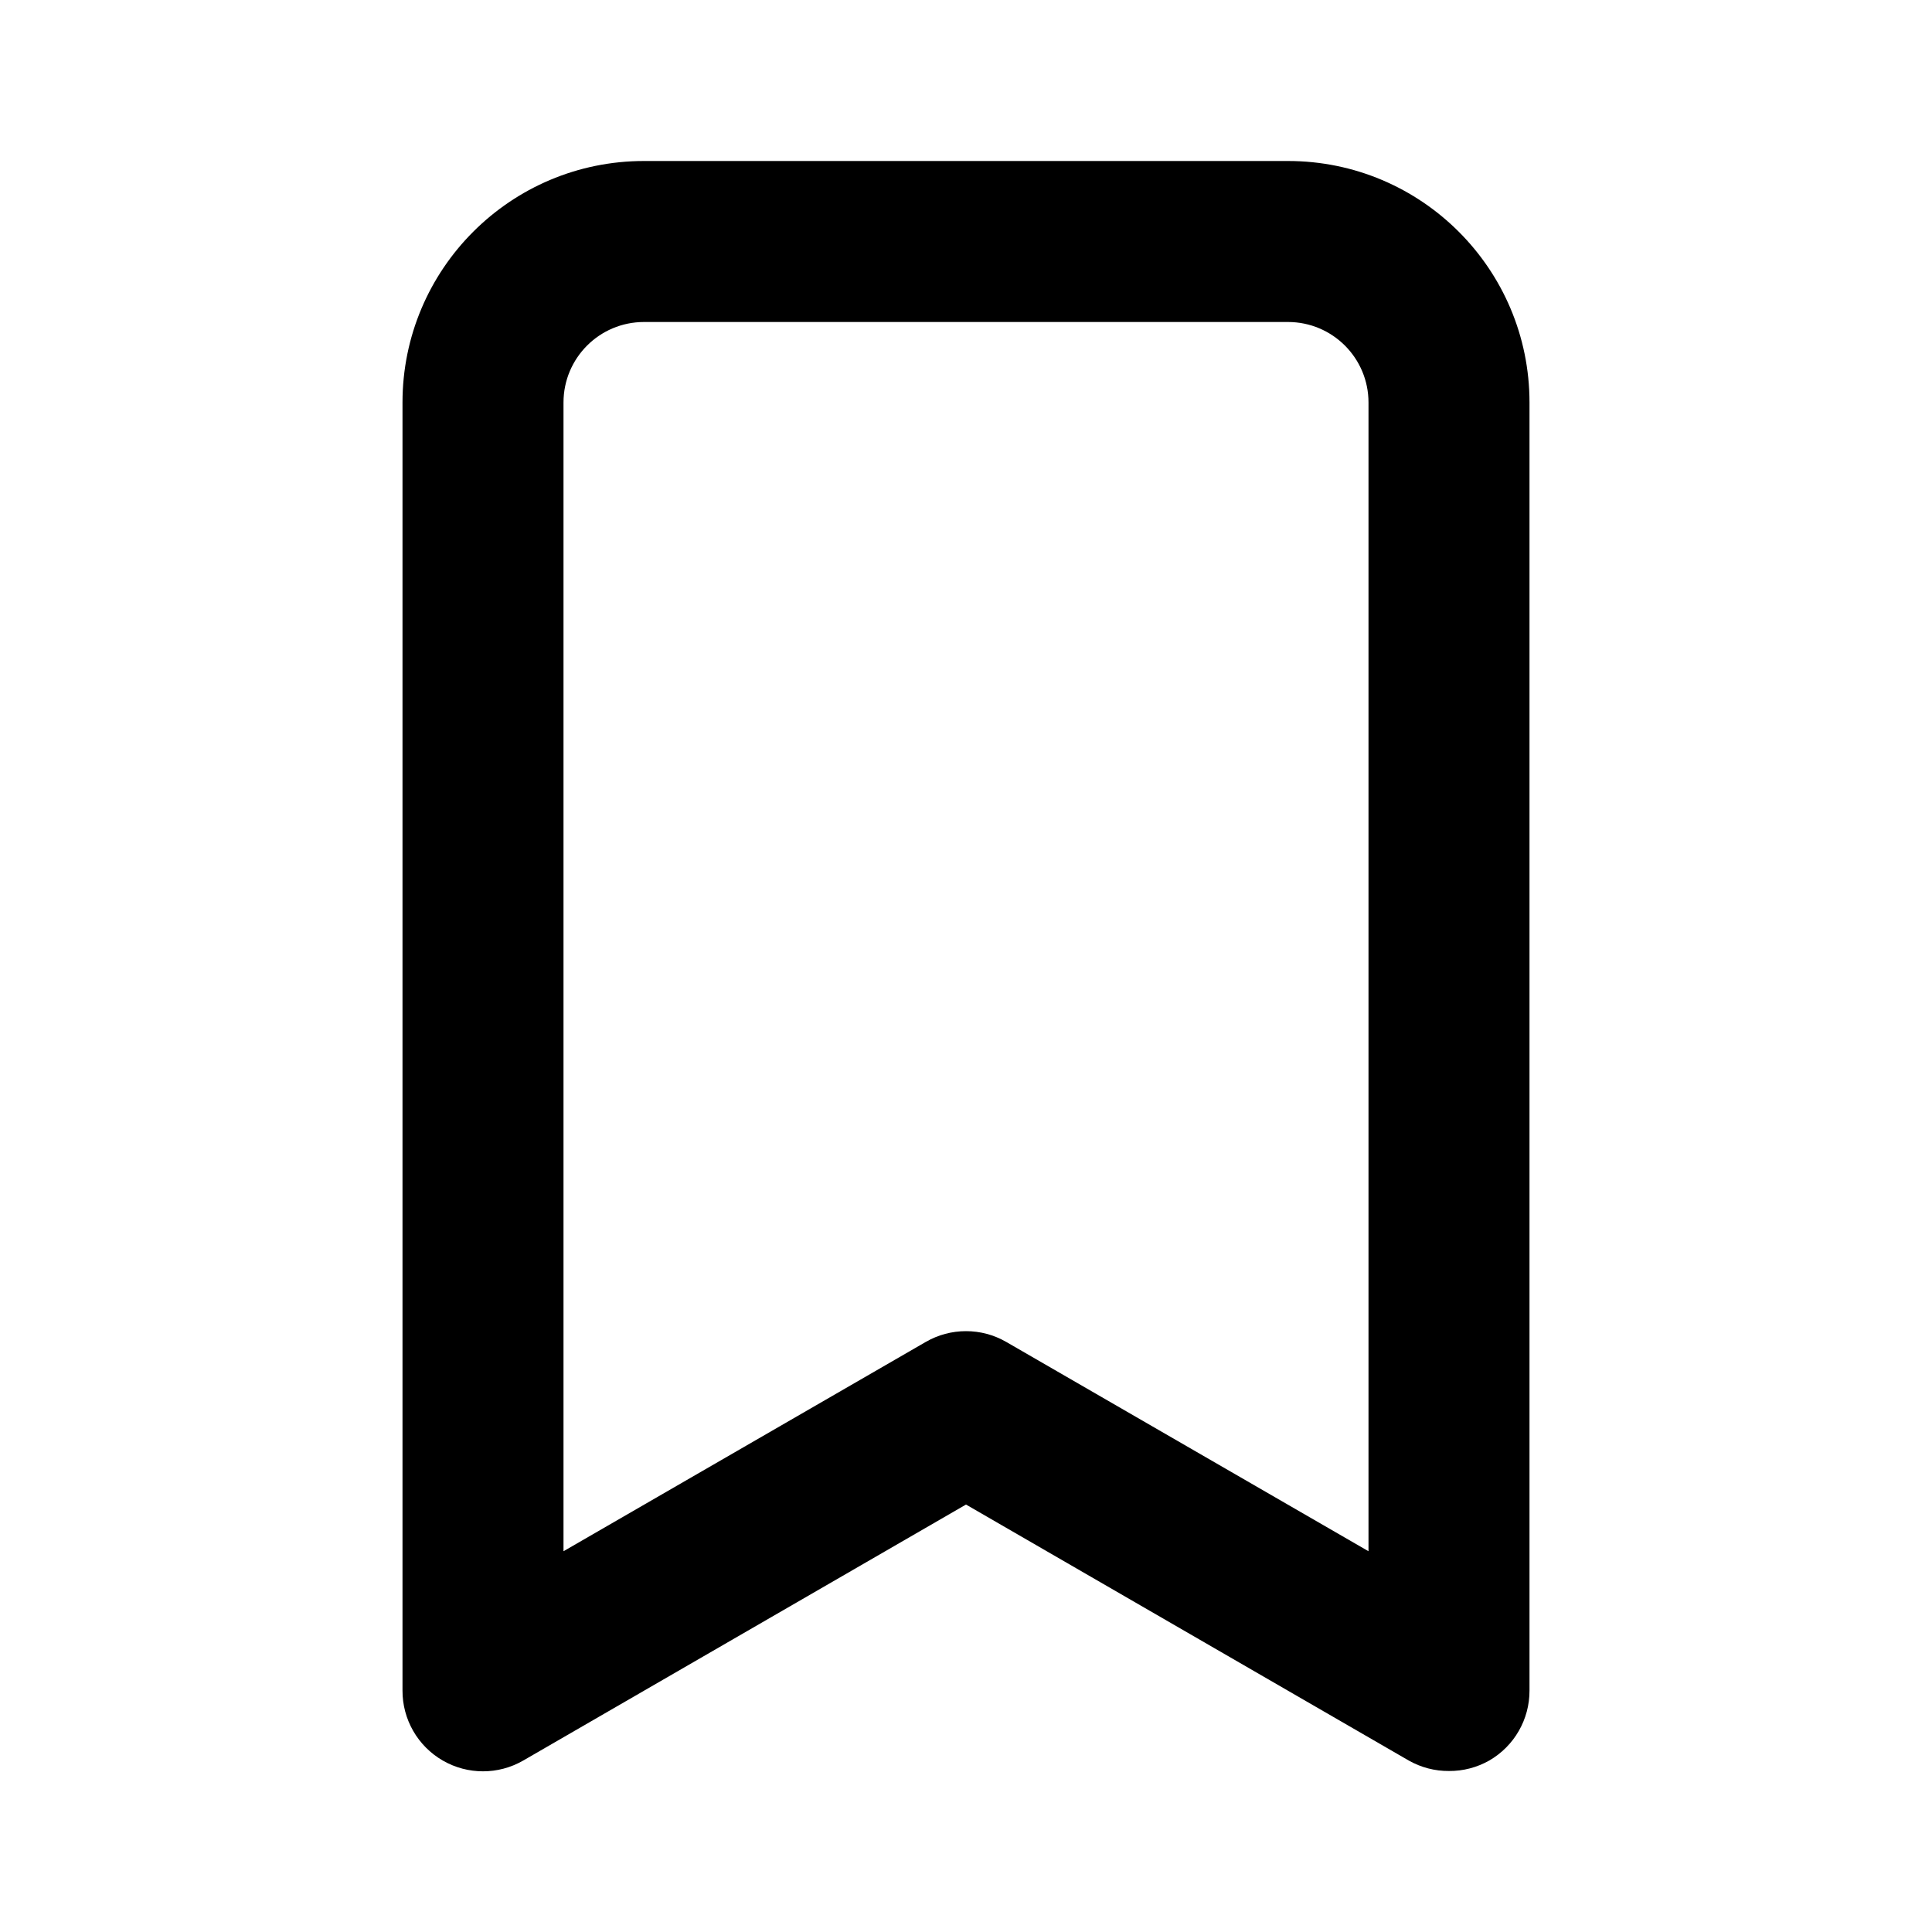
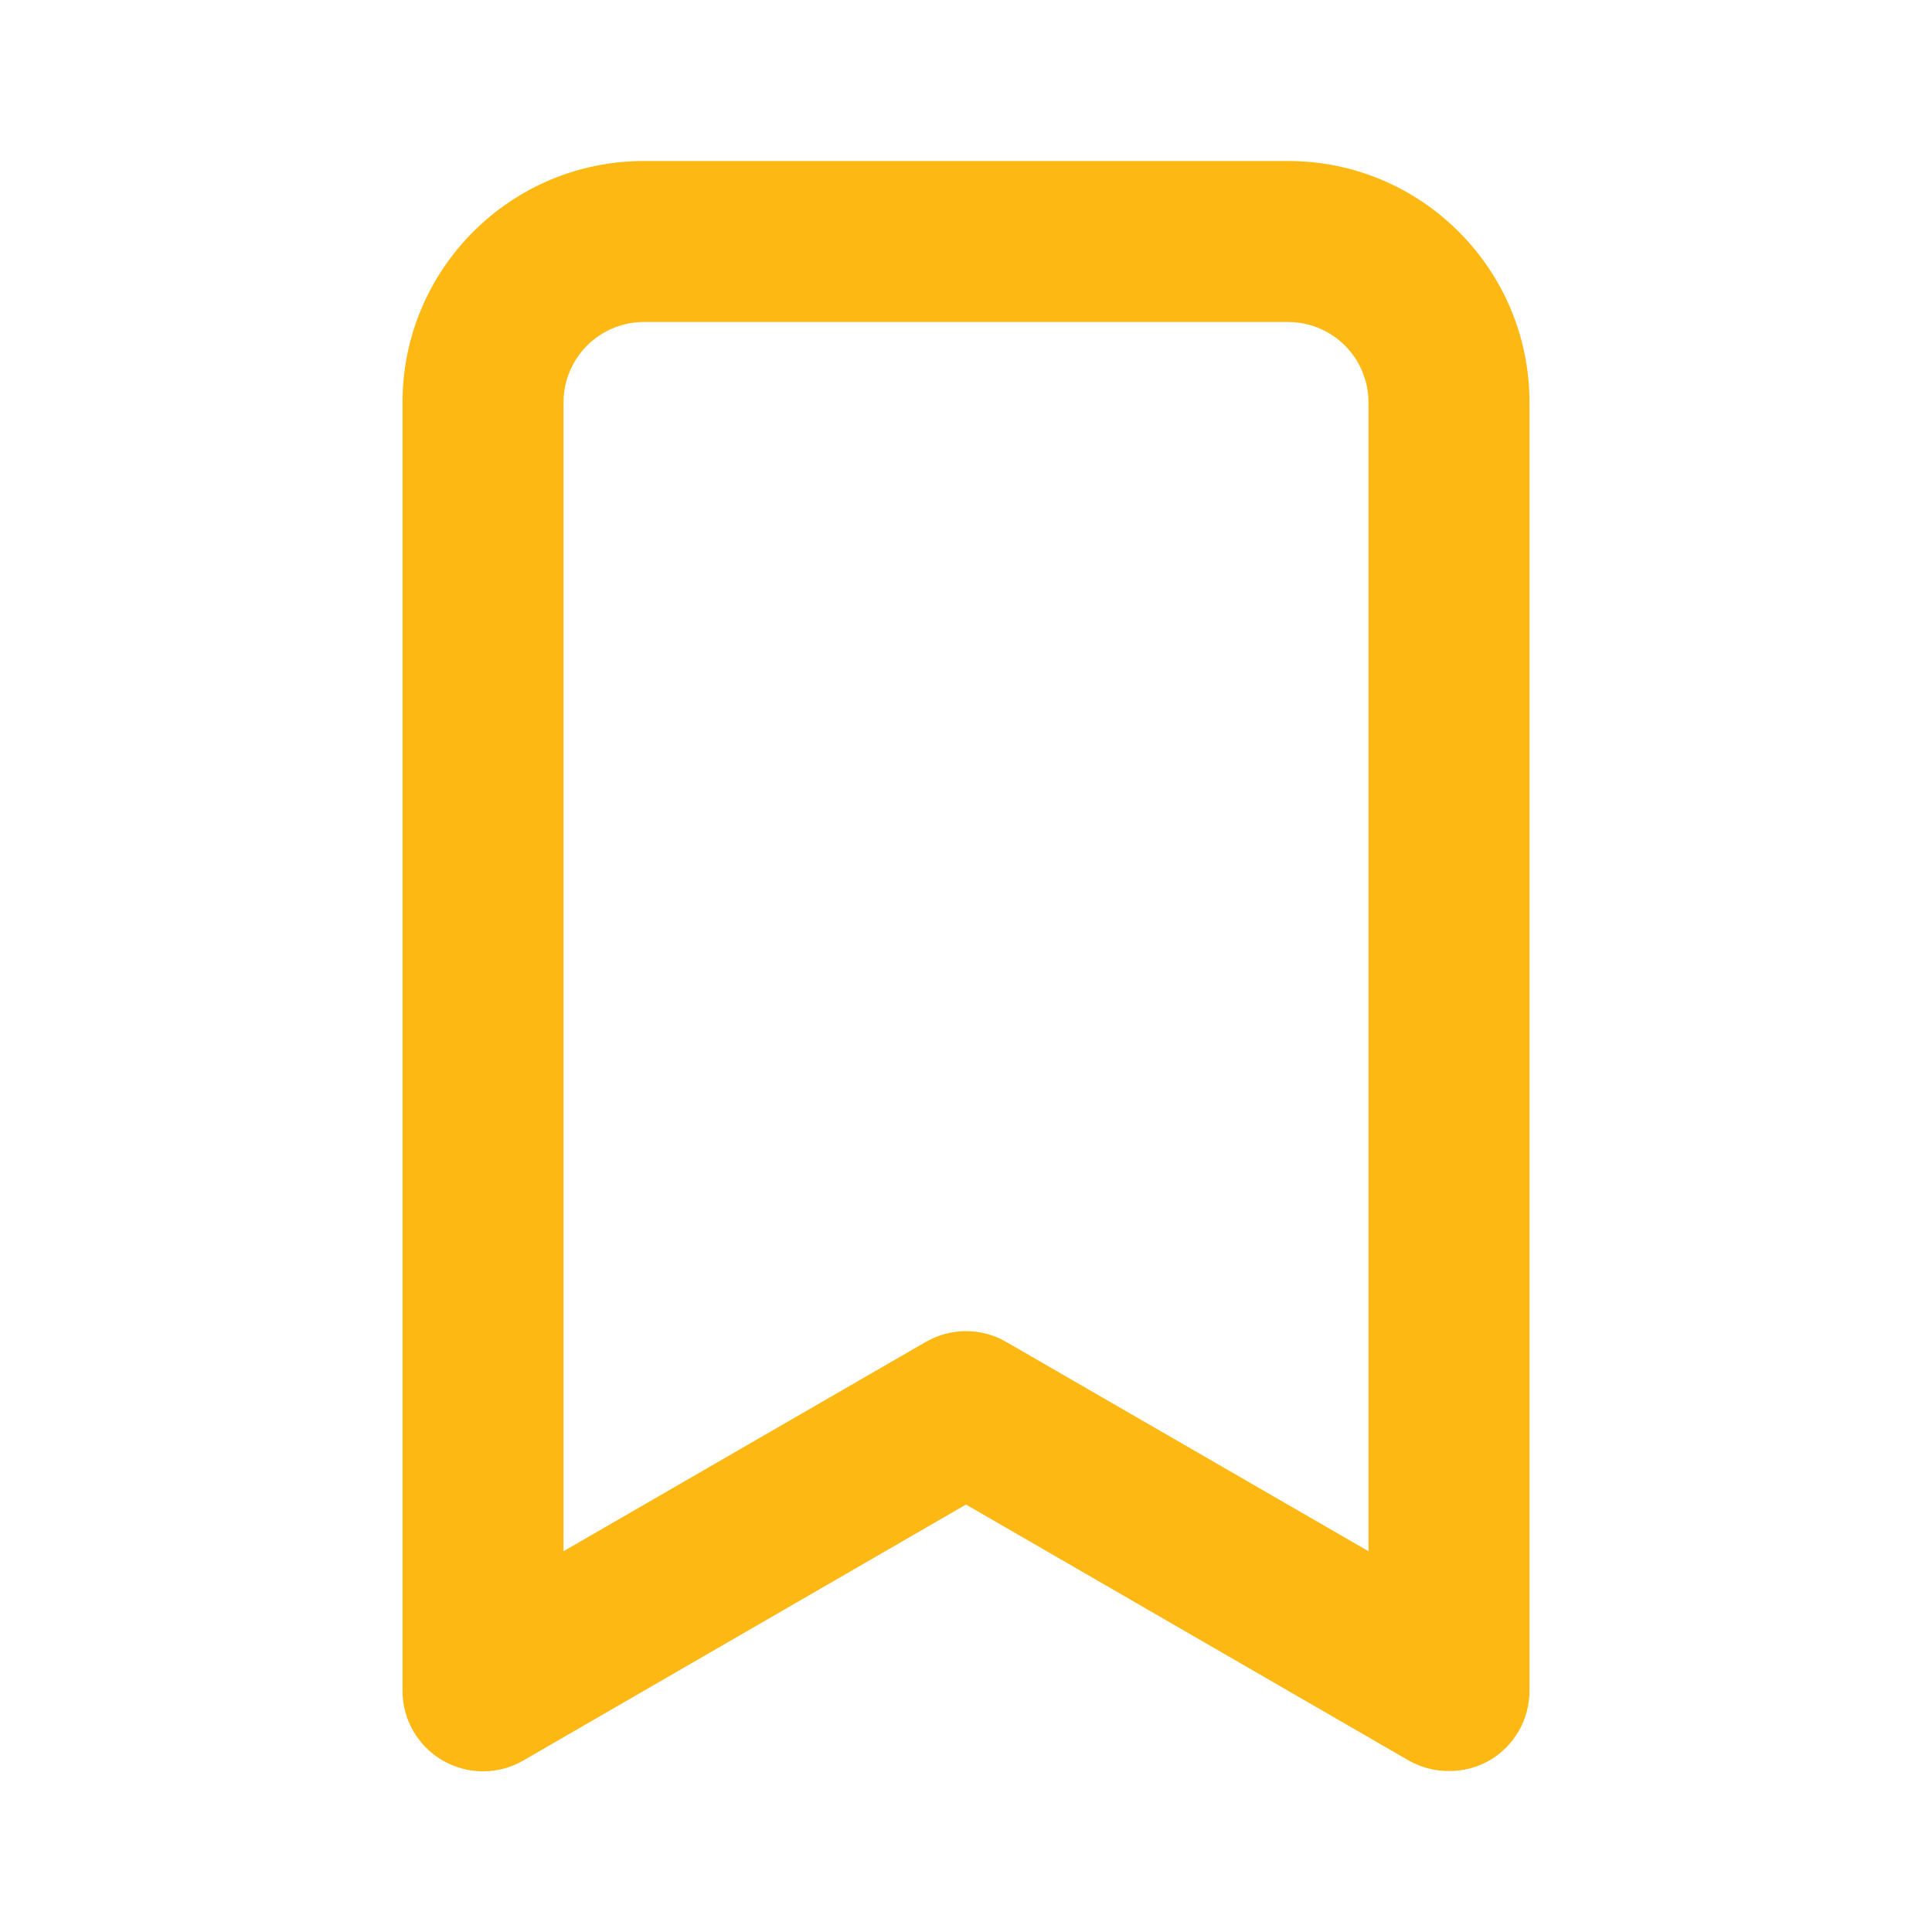
<svg xmlns="http://www.w3.org/2000/svg" viewBox="0 0 24 24" id="save">
-   <path d="M16,2H8A3,3,0,0,0,5,5V21a1,1,0,0,0,.5.87,1,1,0,0,0,1,0L12,18.69l5.5,3.18A1,1,0,0,0,18,22a1,1,0,0,0,.5-.13A1,1,0,0,0,19,21V5A3,3,0,0,0,16,2Zm1,17.27-4.5-2.6a1,1,0,0,0-1,0L7,19.27V5A1,1,0,0,1,8,4h8a1,1,0,0,1,1,1Z" />
+   <path fill="#FDB813" d="M16,2H8A3,3,0,0,0,5,5V21a1,1,0,0,0,.5.87,1,1,0,0,0,1,0L12,18.69l5.5,3.18A1,1,0,0,0,18,22a1,1,0,0,0,.5-.13A1,1,0,0,0,19,21V5A3,3,0,0,0,16,2Zm1,17.27-4.5-2.6a1,1,0,0,0-1,0L7,19.27V5A1,1,0,0,1,8,4h8a1,1,0,0,1,1,1Z" />
</svg>
